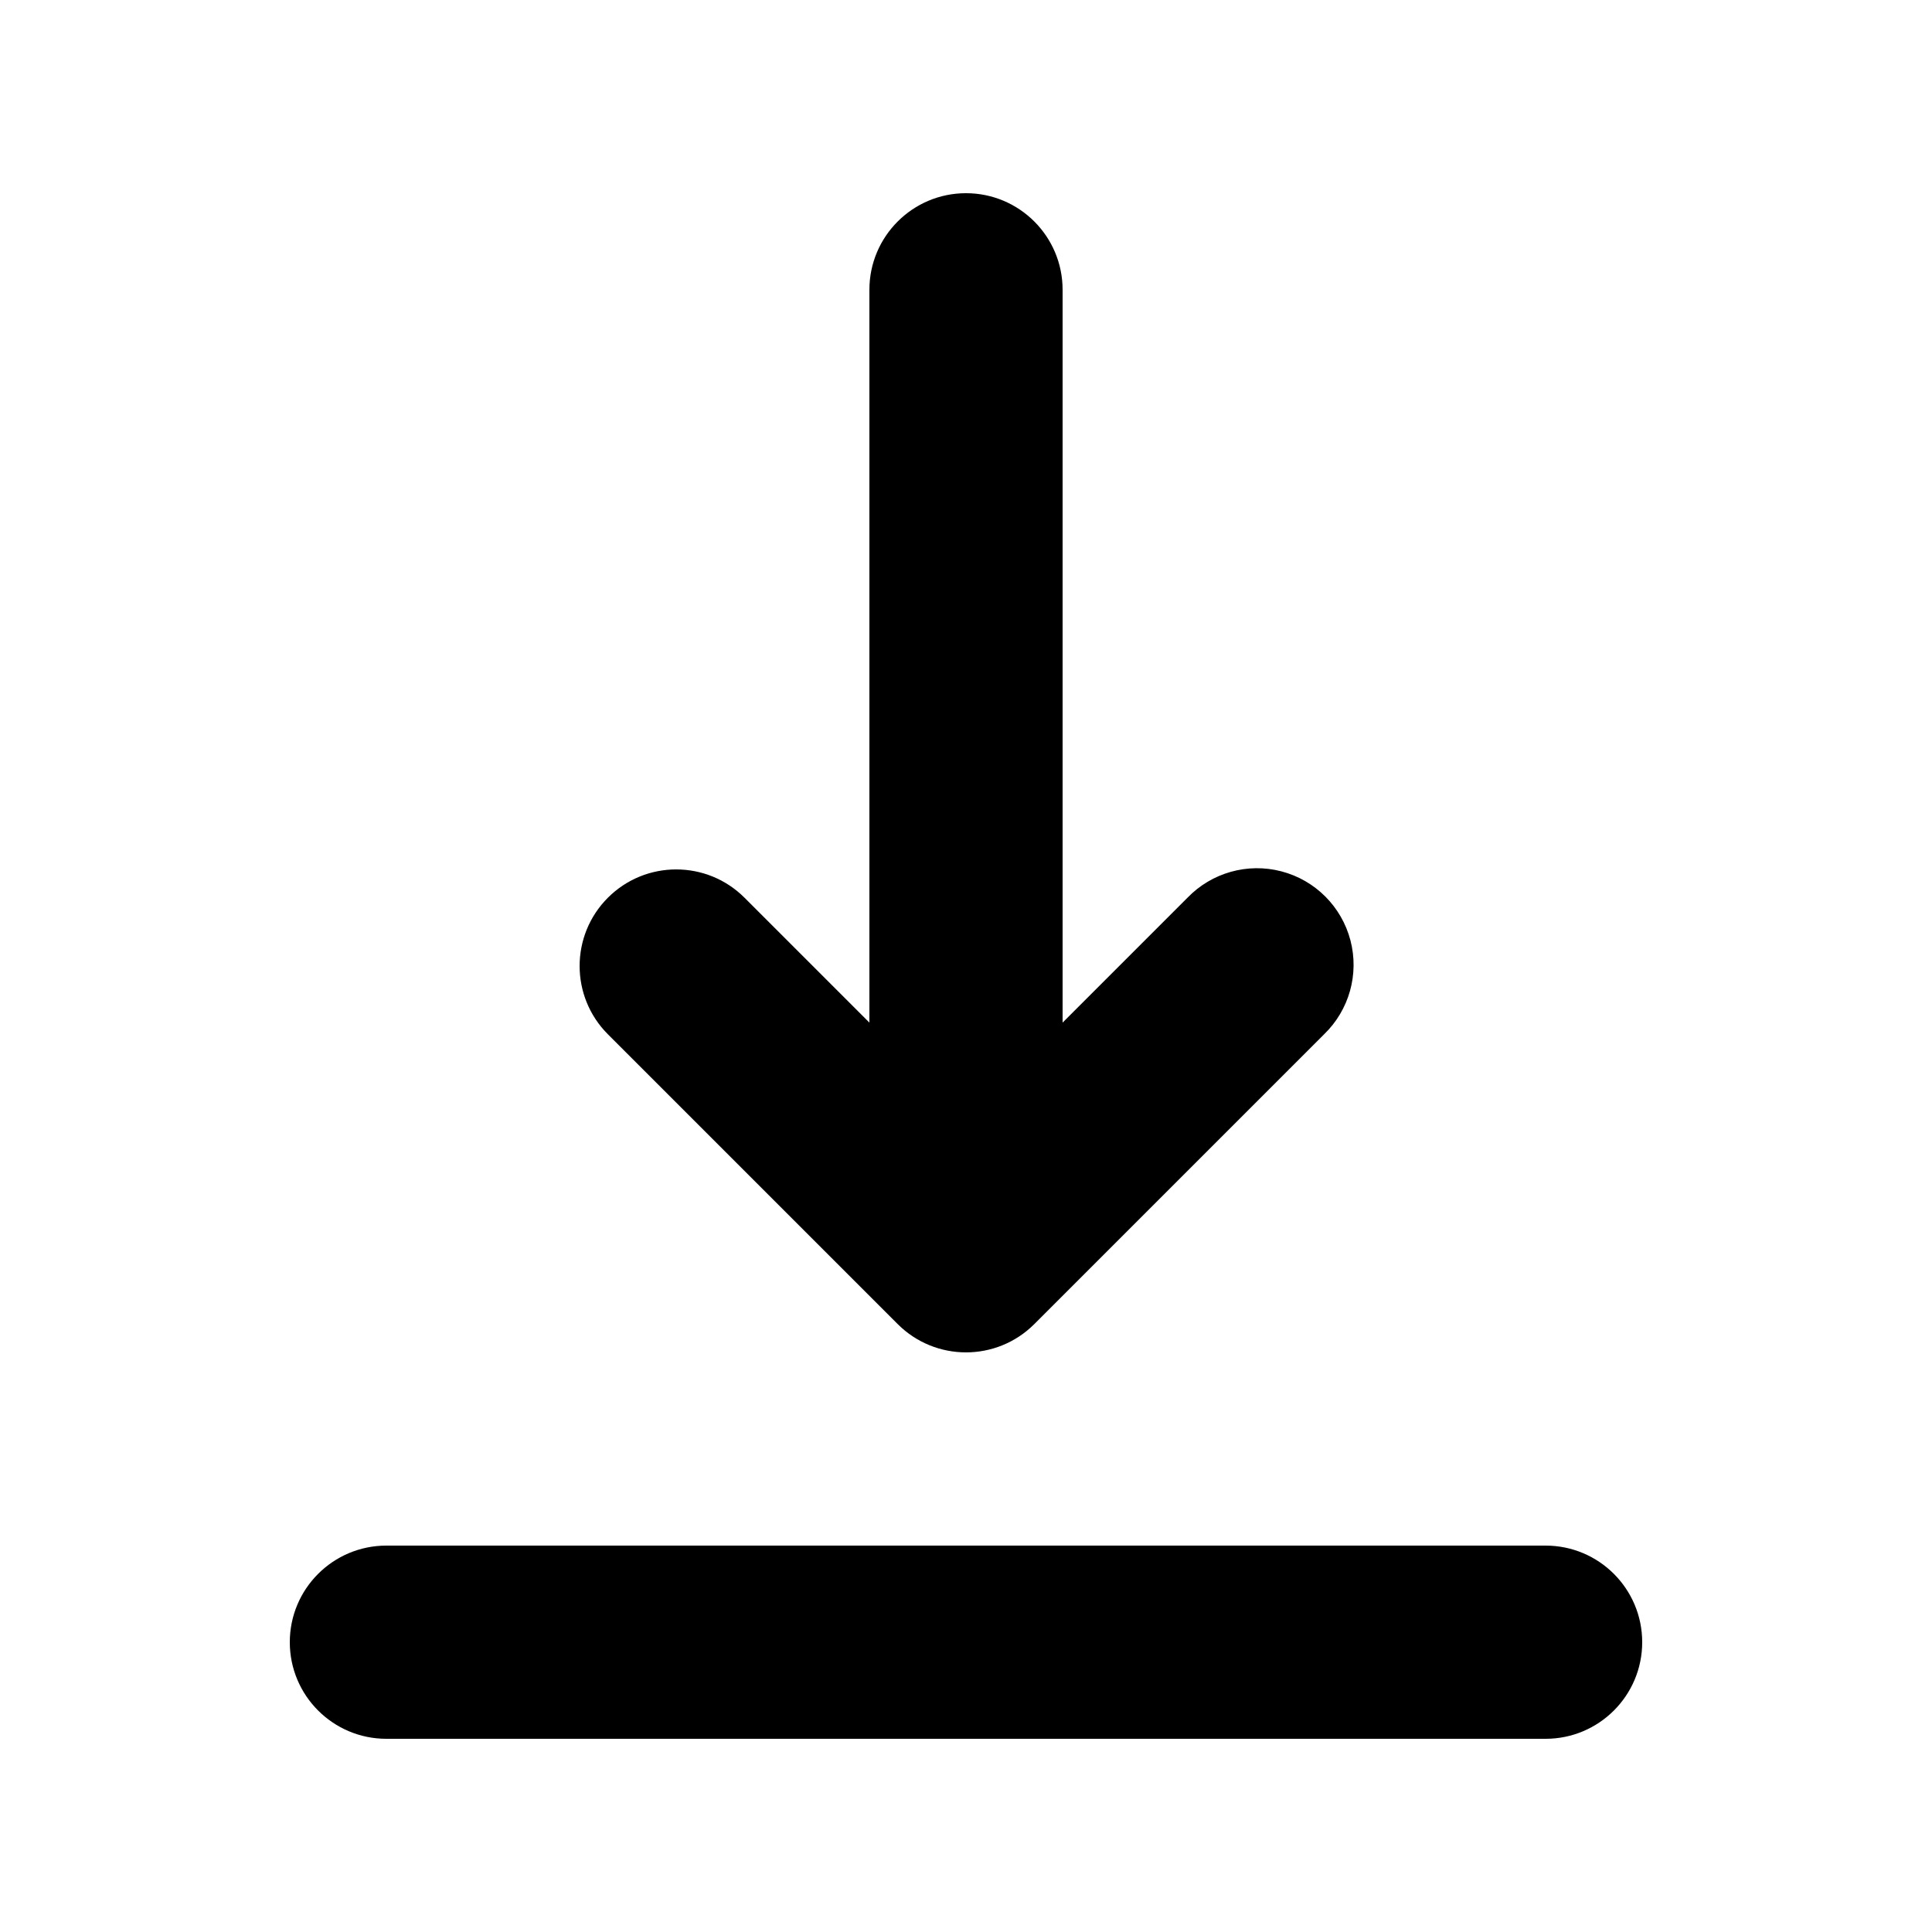
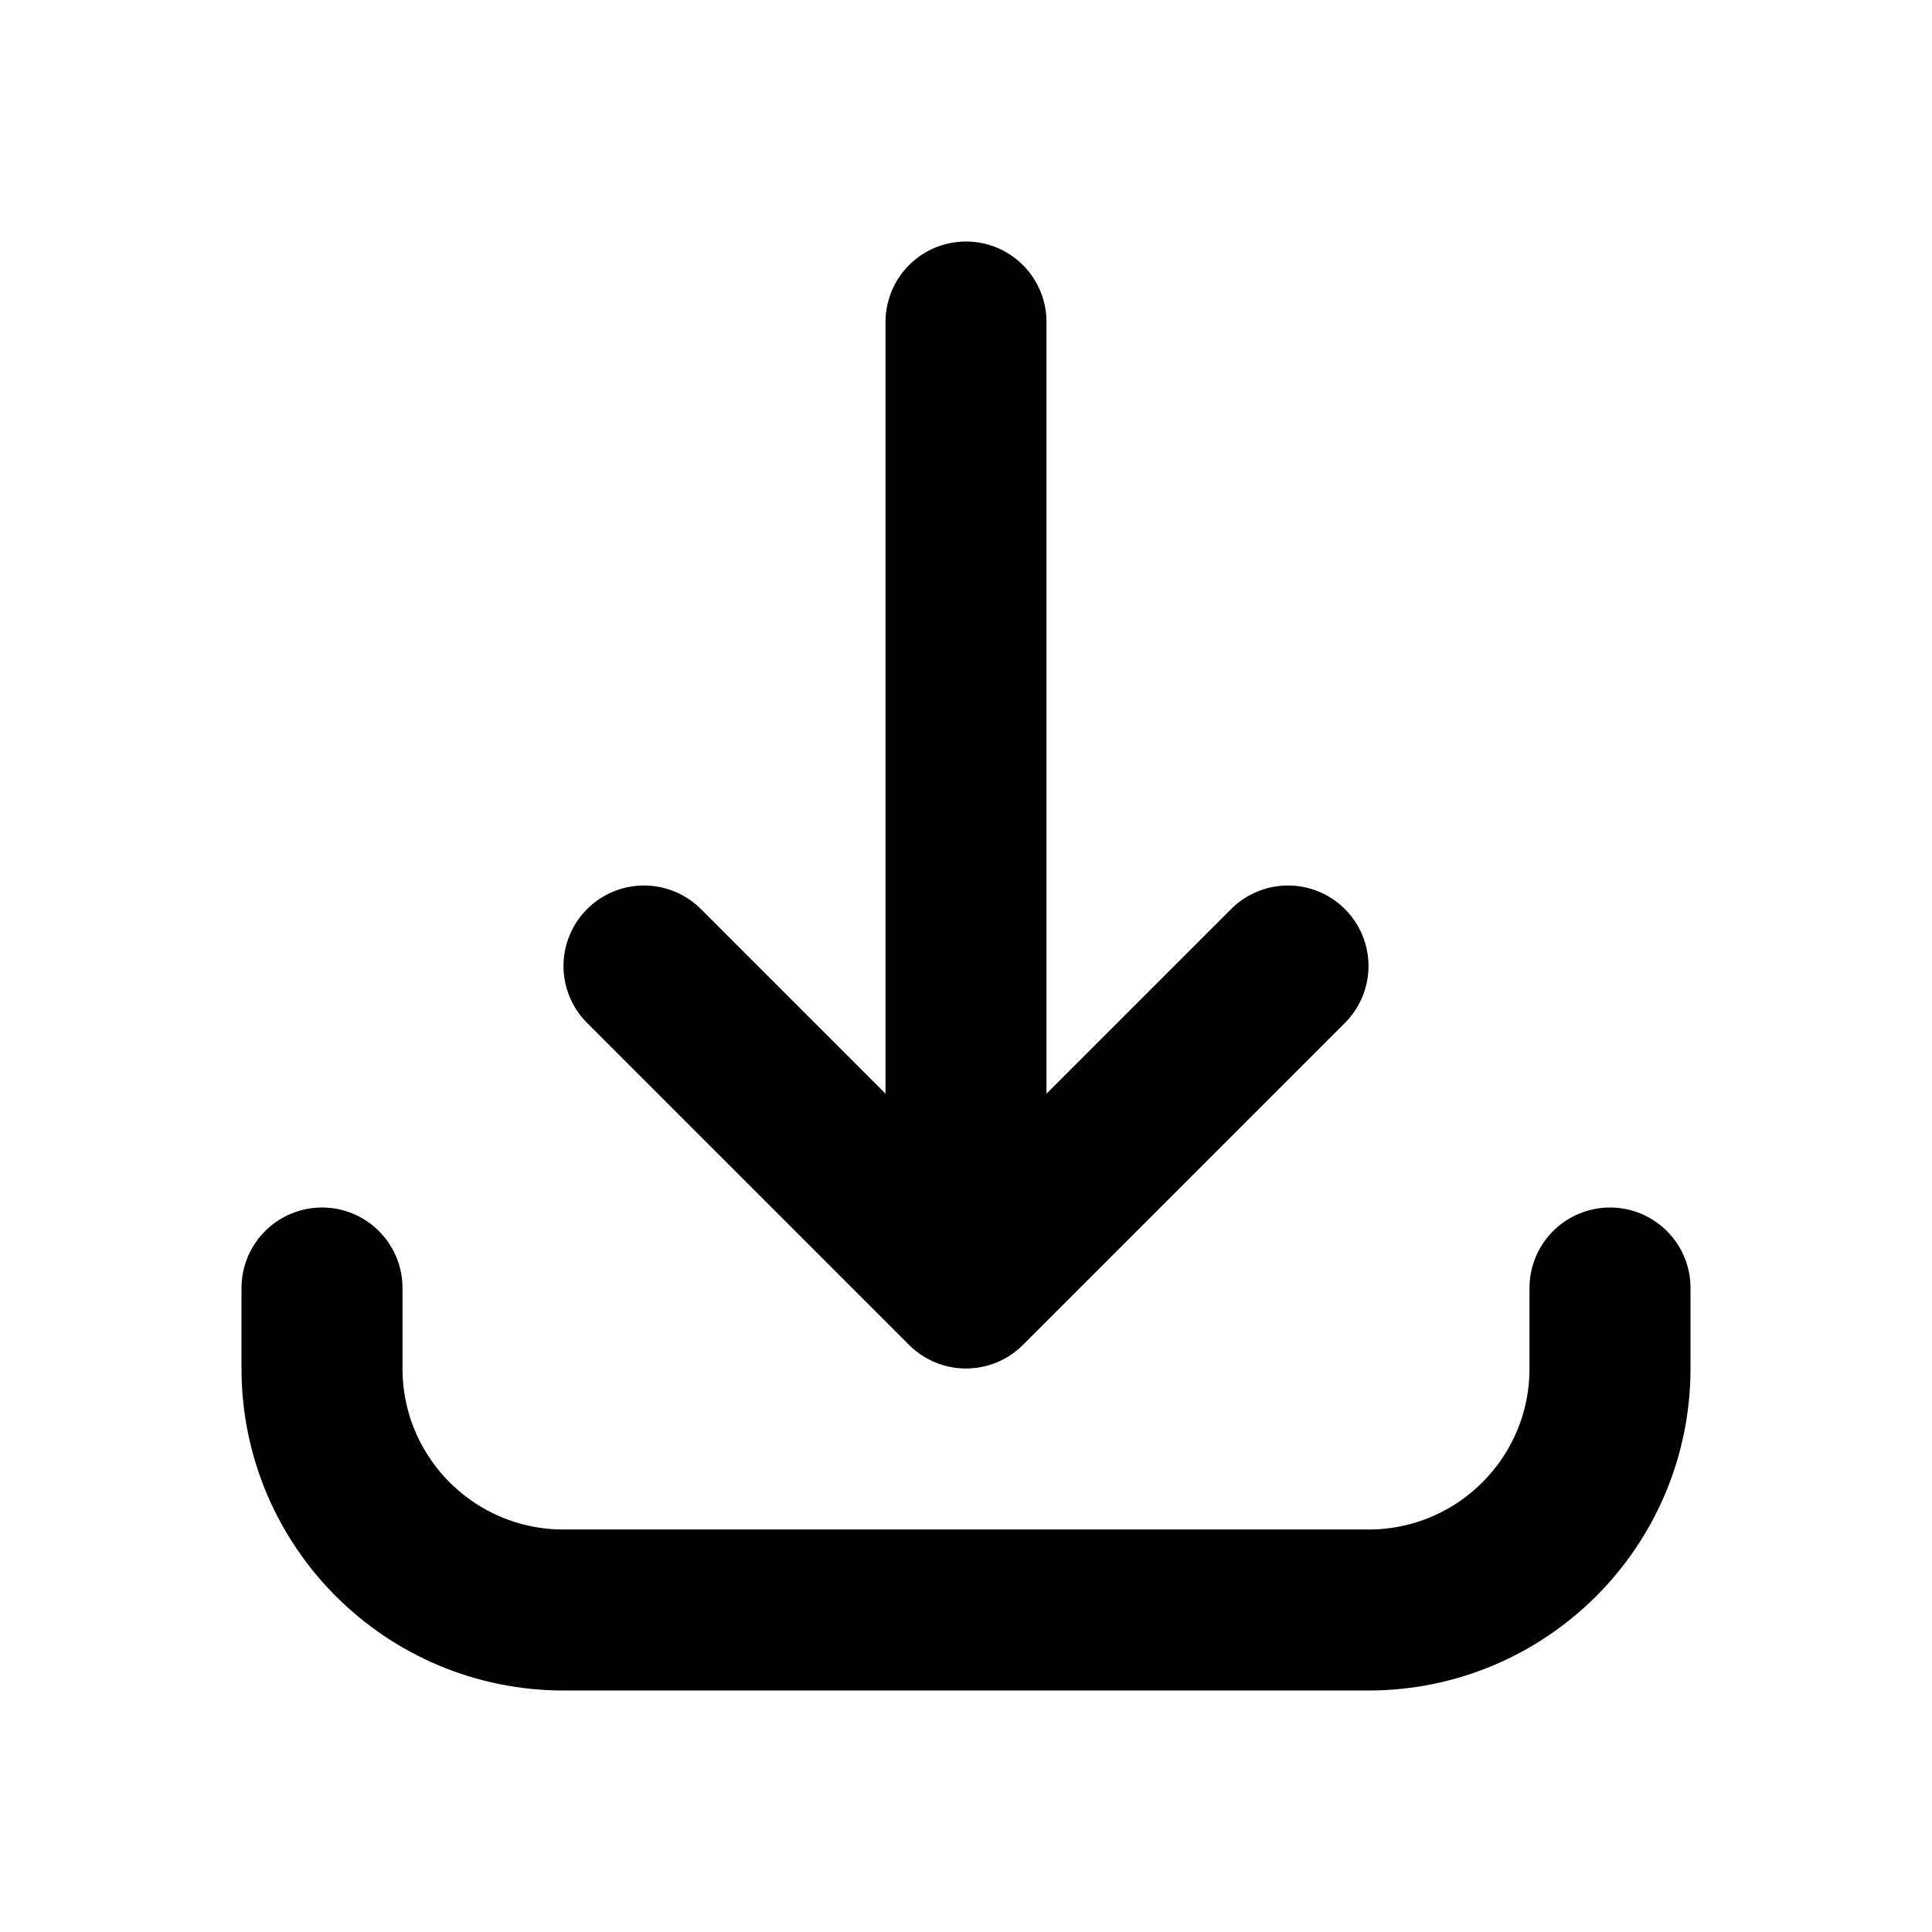
- <svg xmlns="http://www.w3.org/2000/svg" fill="currentColor" viewBox="0 0 20 20">
-   <path fill-rule="evenodd" d="M3 17a1 1 0 011-1h12a1 1 0 110 2H4a1 1 0 01-1-1zm3.293-7.707a1 1 0 011.414 0L9 10.586V3a1 1 0 112 0v7.586l1.293-1.293a1 1 0 111.414 1.414l-3 3a1 1 0 01-1.414 0l-3-3a1 1 0 010-1.414z" clip-rule="evenodd" />
+ <svg xmlns="http://www.w3.org/2000/svg" fill="none" viewBox="0 0 24 24" stroke="currentColor">
+   <path stroke-linecap="round" stroke-linejoin="round" stroke-width="2" d="M4 16v1a3 3 0 003 3h10a3 3 0 003-3v-1m-4-4l-4 4m0 0l-4-4m4 4V4" />
</svg>
